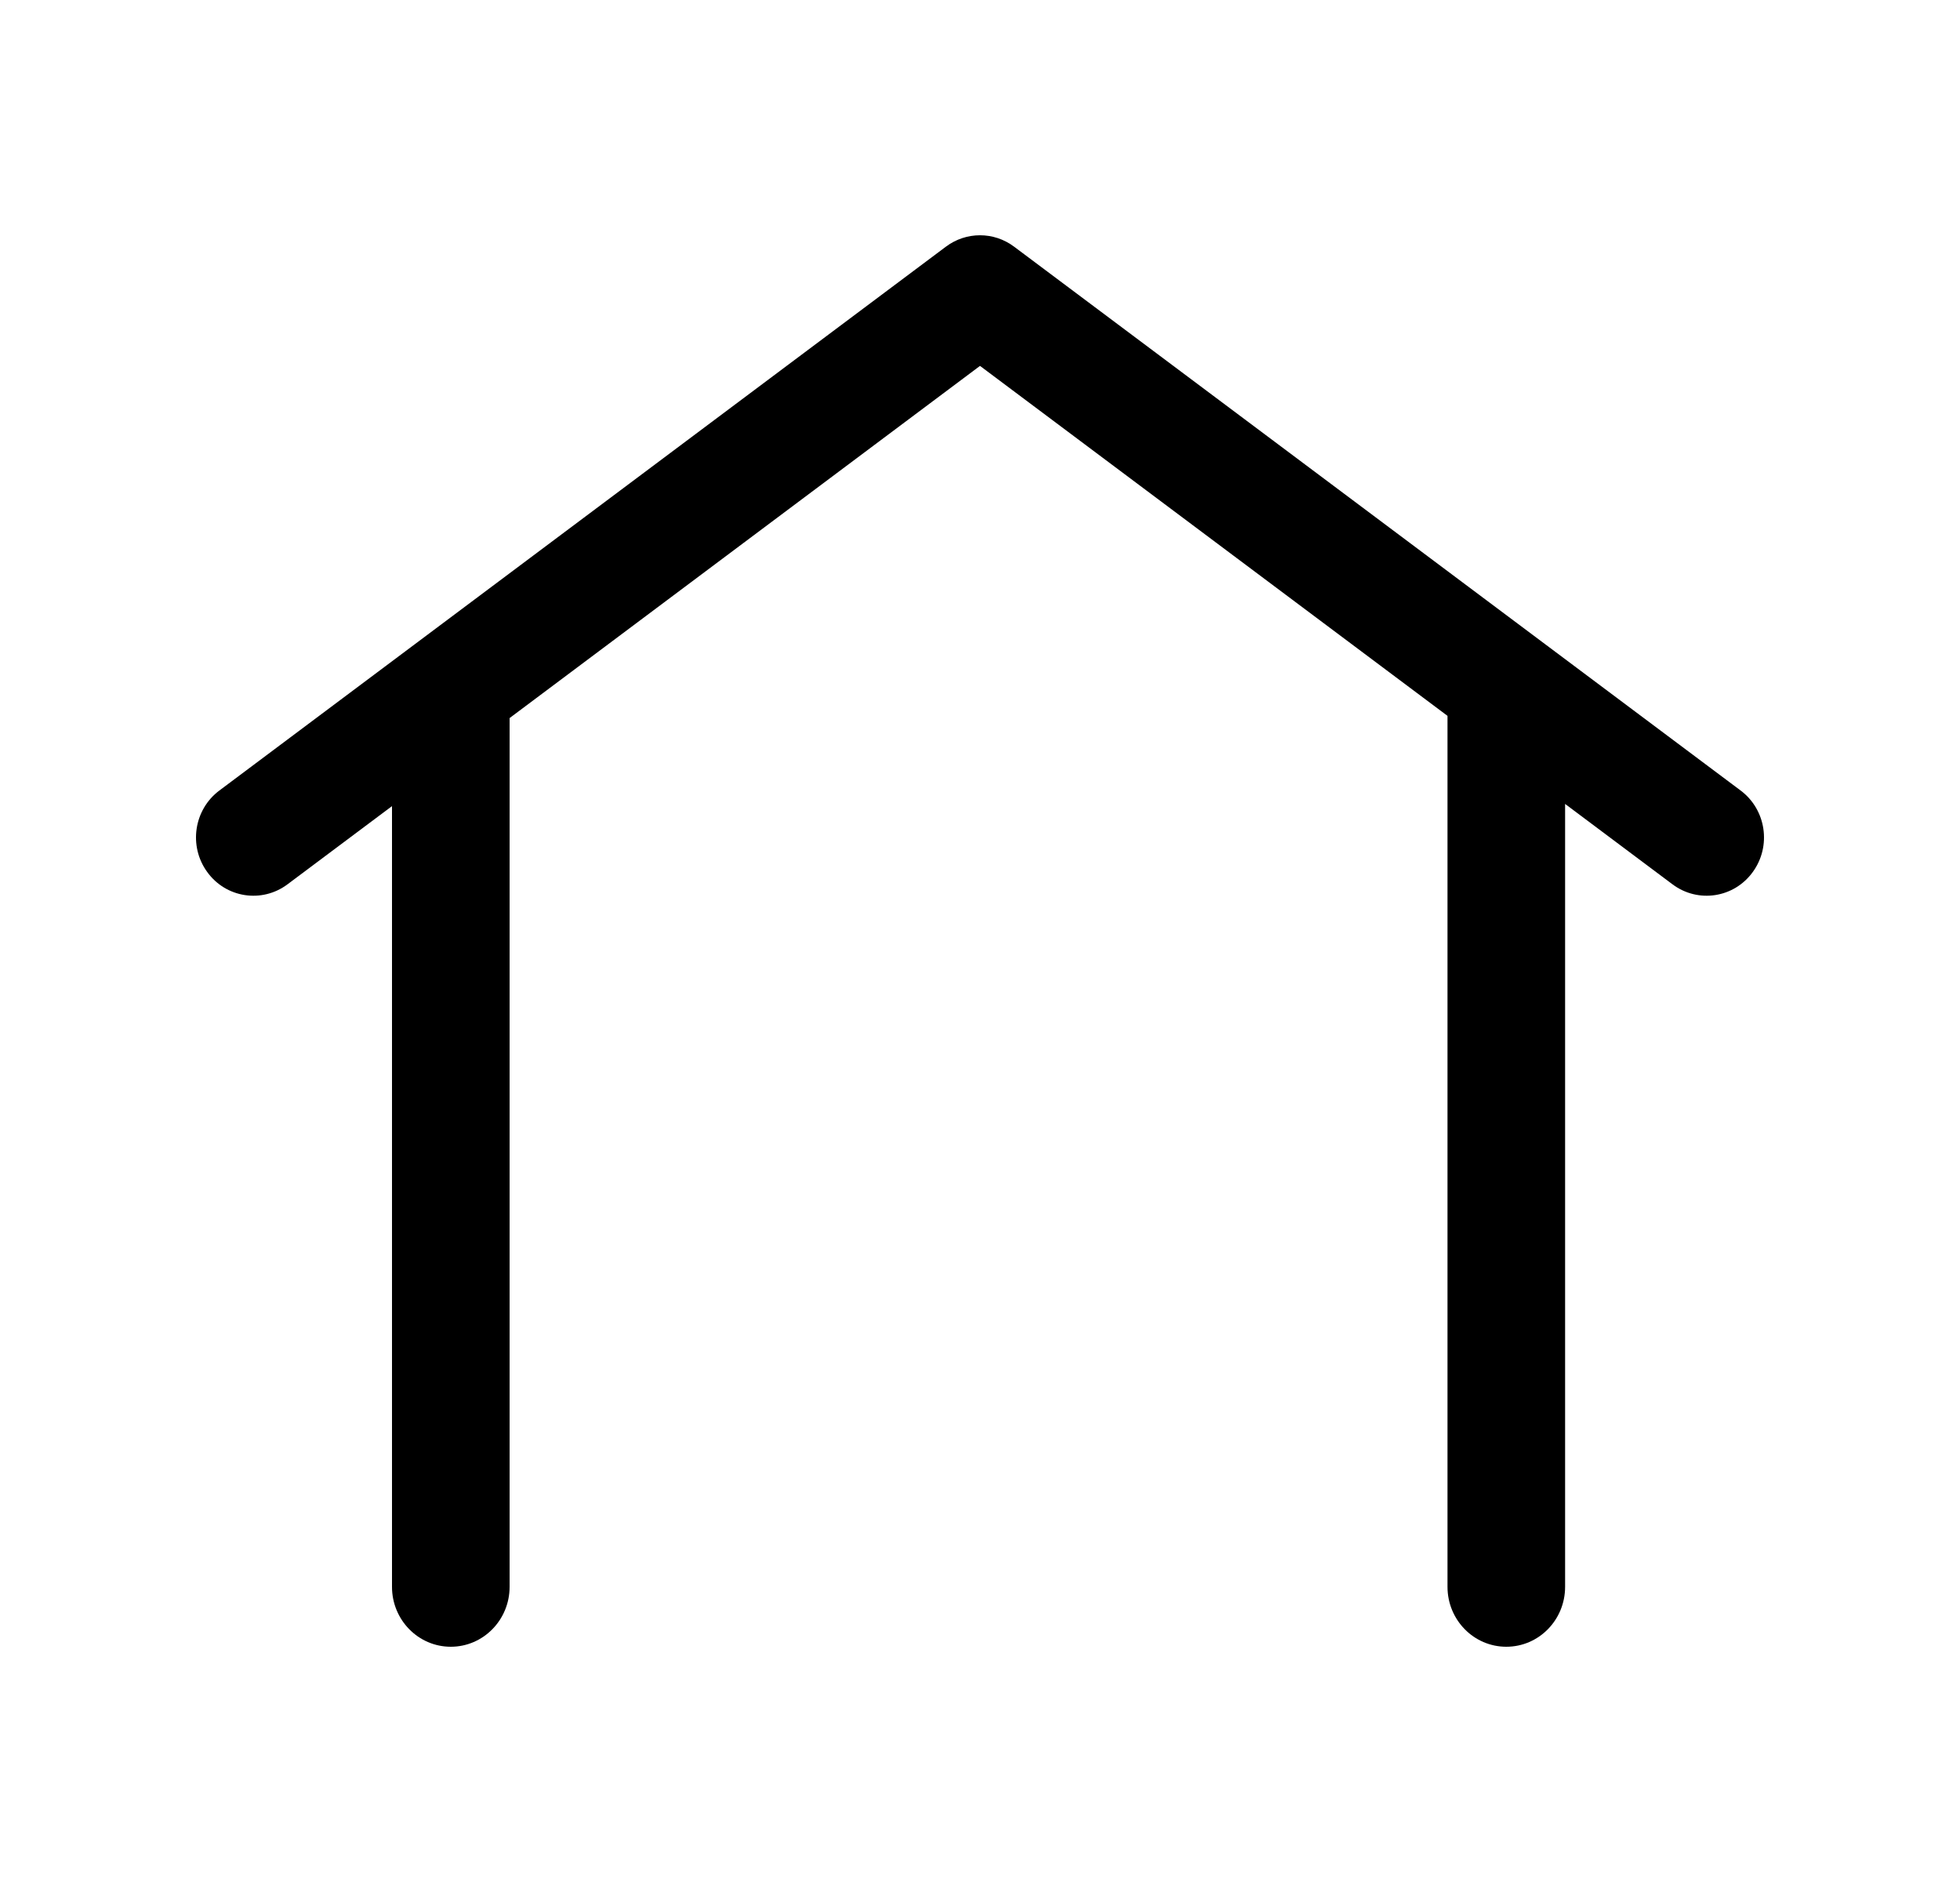
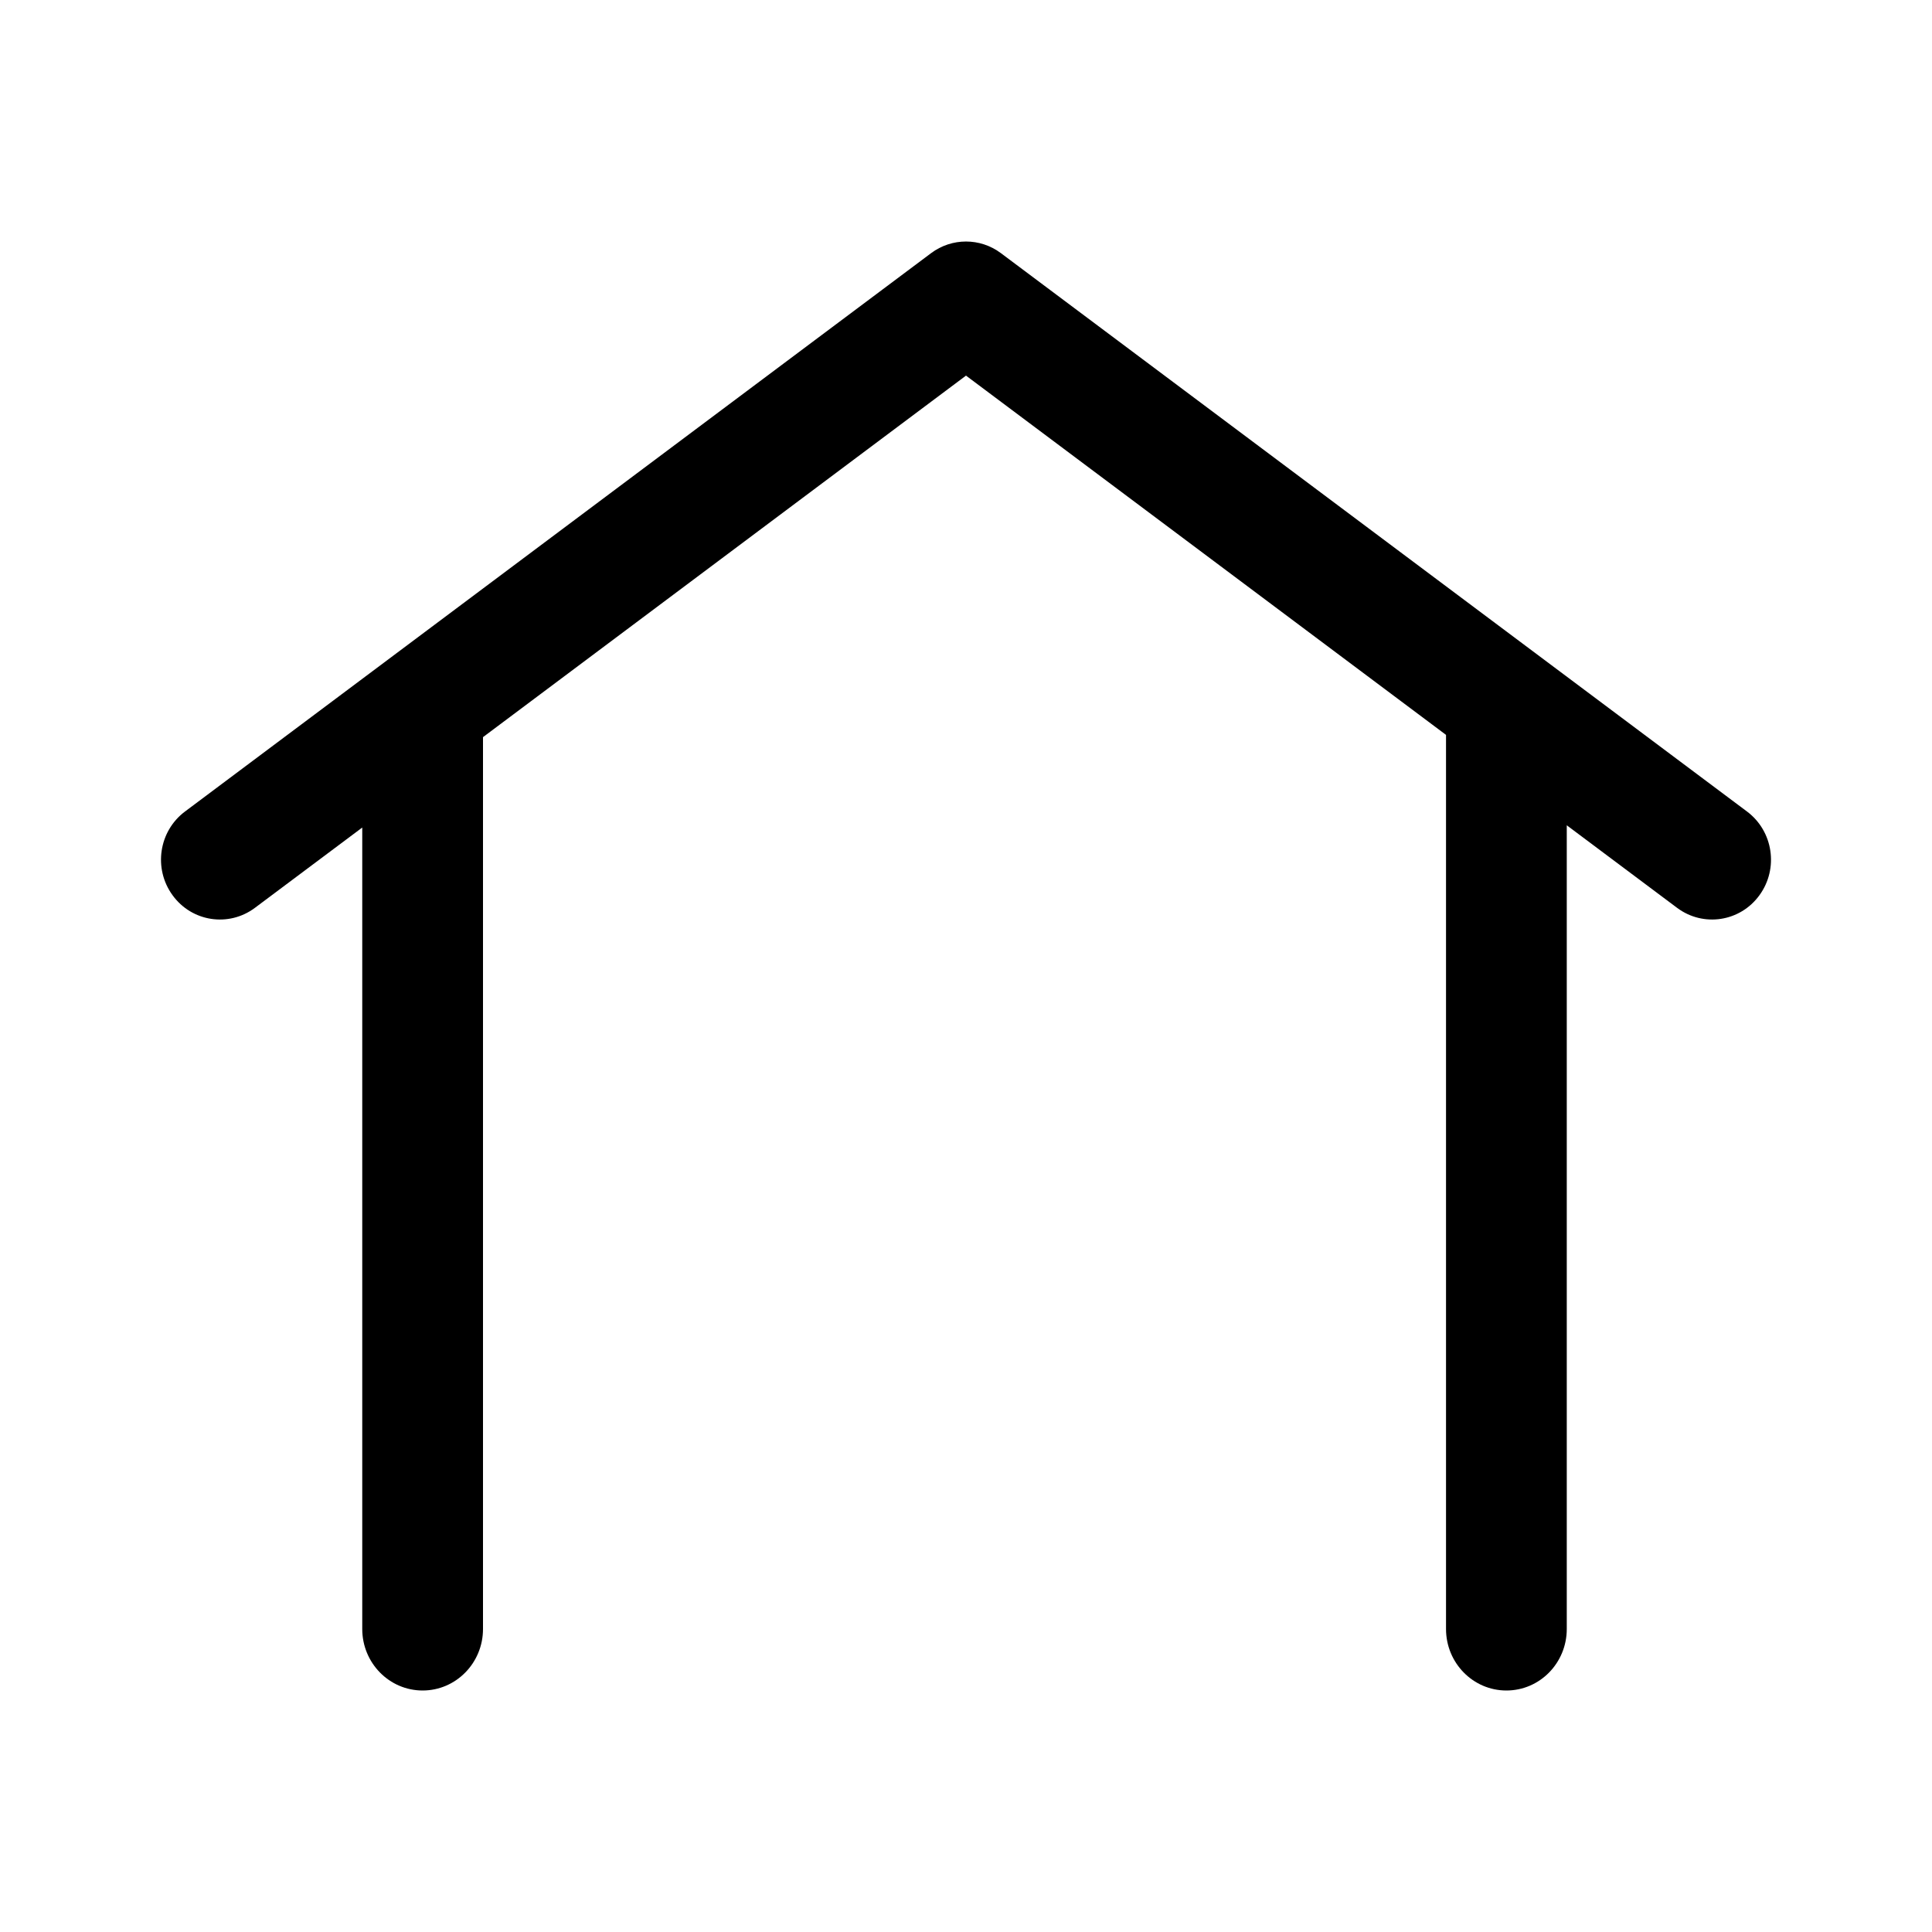
- <svg xmlns="http://www.w3.org/2000/svg" width="25" height="24" viewBox="0 0 25 24" fill="none">
-   <g id="ico-bottombar-home">
-     <path id="Union" fill-rule="evenodd" clip-rule="evenodd" d="M12.066 3.145C12.324 2.952 12.676 2.952 12.934 3.145L22.202 10.081C22.528 10.325 22.597 10.79 22.357 11.12C22.118 11.451 21.66 11.521 21.334 11.278L19.963 10.252V20.236C19.963 20.658 19.628 21 19.213 21C18.799 21 18.463 20.658 18.463 20.236L18.463 9.129L12.5 4.666L6.5 9.157L6.5 20.236C6.5 20.658 6.164 21 5.75 21C5.336 21 5 20.658 5 20.236L5 10.28L3.666 11.278C3.34 11.521 2.882 11.451 2.643 11.12C2.403 10.79 2.472 10.325 2.798 10.081L12.066 3.145Z" fill="black" />
-   </g>
+ <svg xmlns="http://www.w3.org/2000/svg" width="24" height="24" viewBox="0 0 24 24" fill="none">
+   <path fill-rule="evenodd" clip-rule="evenodd" d="M11.566 3.145C11.824 2.952 12.176 2.952 12.434 3.145L21.702 10.081C22.028 10.325 22.097 10.79 21.857 11.12C21.618 11.451 21.16 11.521 20.834 11.278L19.463 10.252V20.236C19.463 20.658 19.128 21 18.713 21C18.299 21 17.963 20.658 17.963 20.236L17.963 9.129L12 4.666L6 9.157L6 20.236C6 20.658 5.664 21 5.25 21C4.836 21 4.5 20.658 4.5 20.236L4.5 10.28L3.166 11.278C2.84 11.521 2.382 11.451 2.143 11.12C1.903 10.79 1.972 10.325 2.298 10.081L11.566 3.145Z" fill="black" />
</svg>
